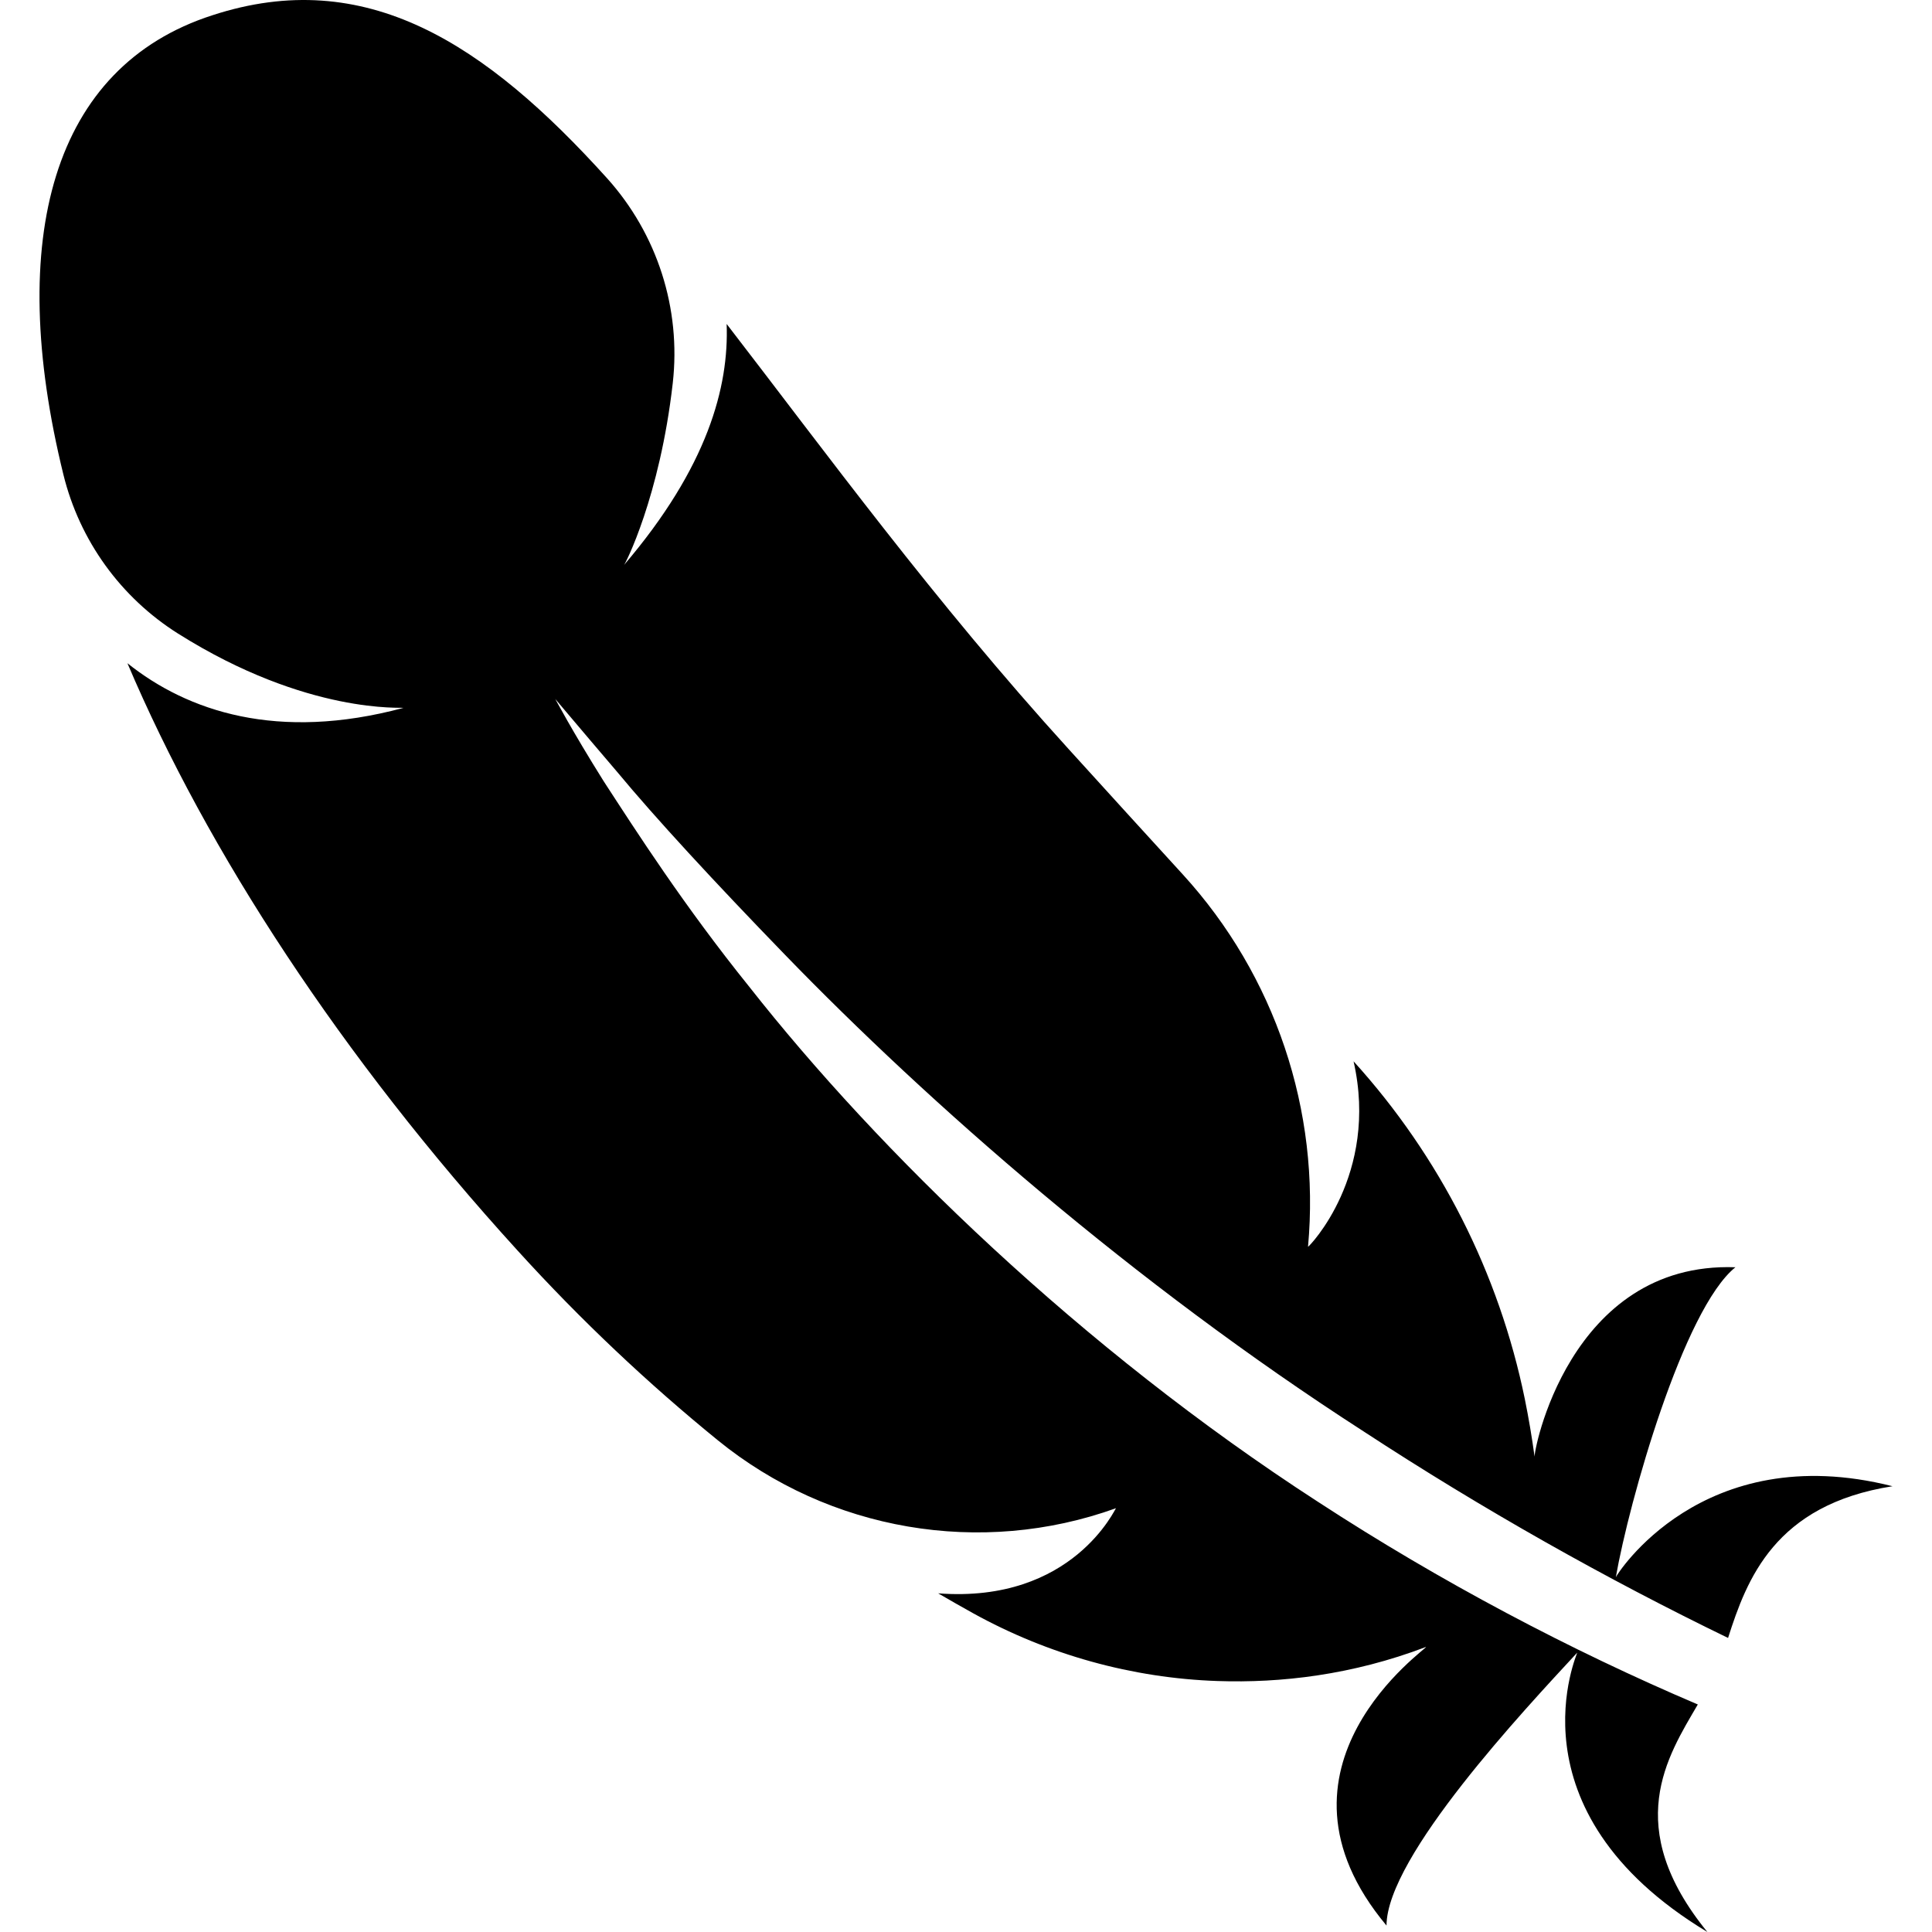
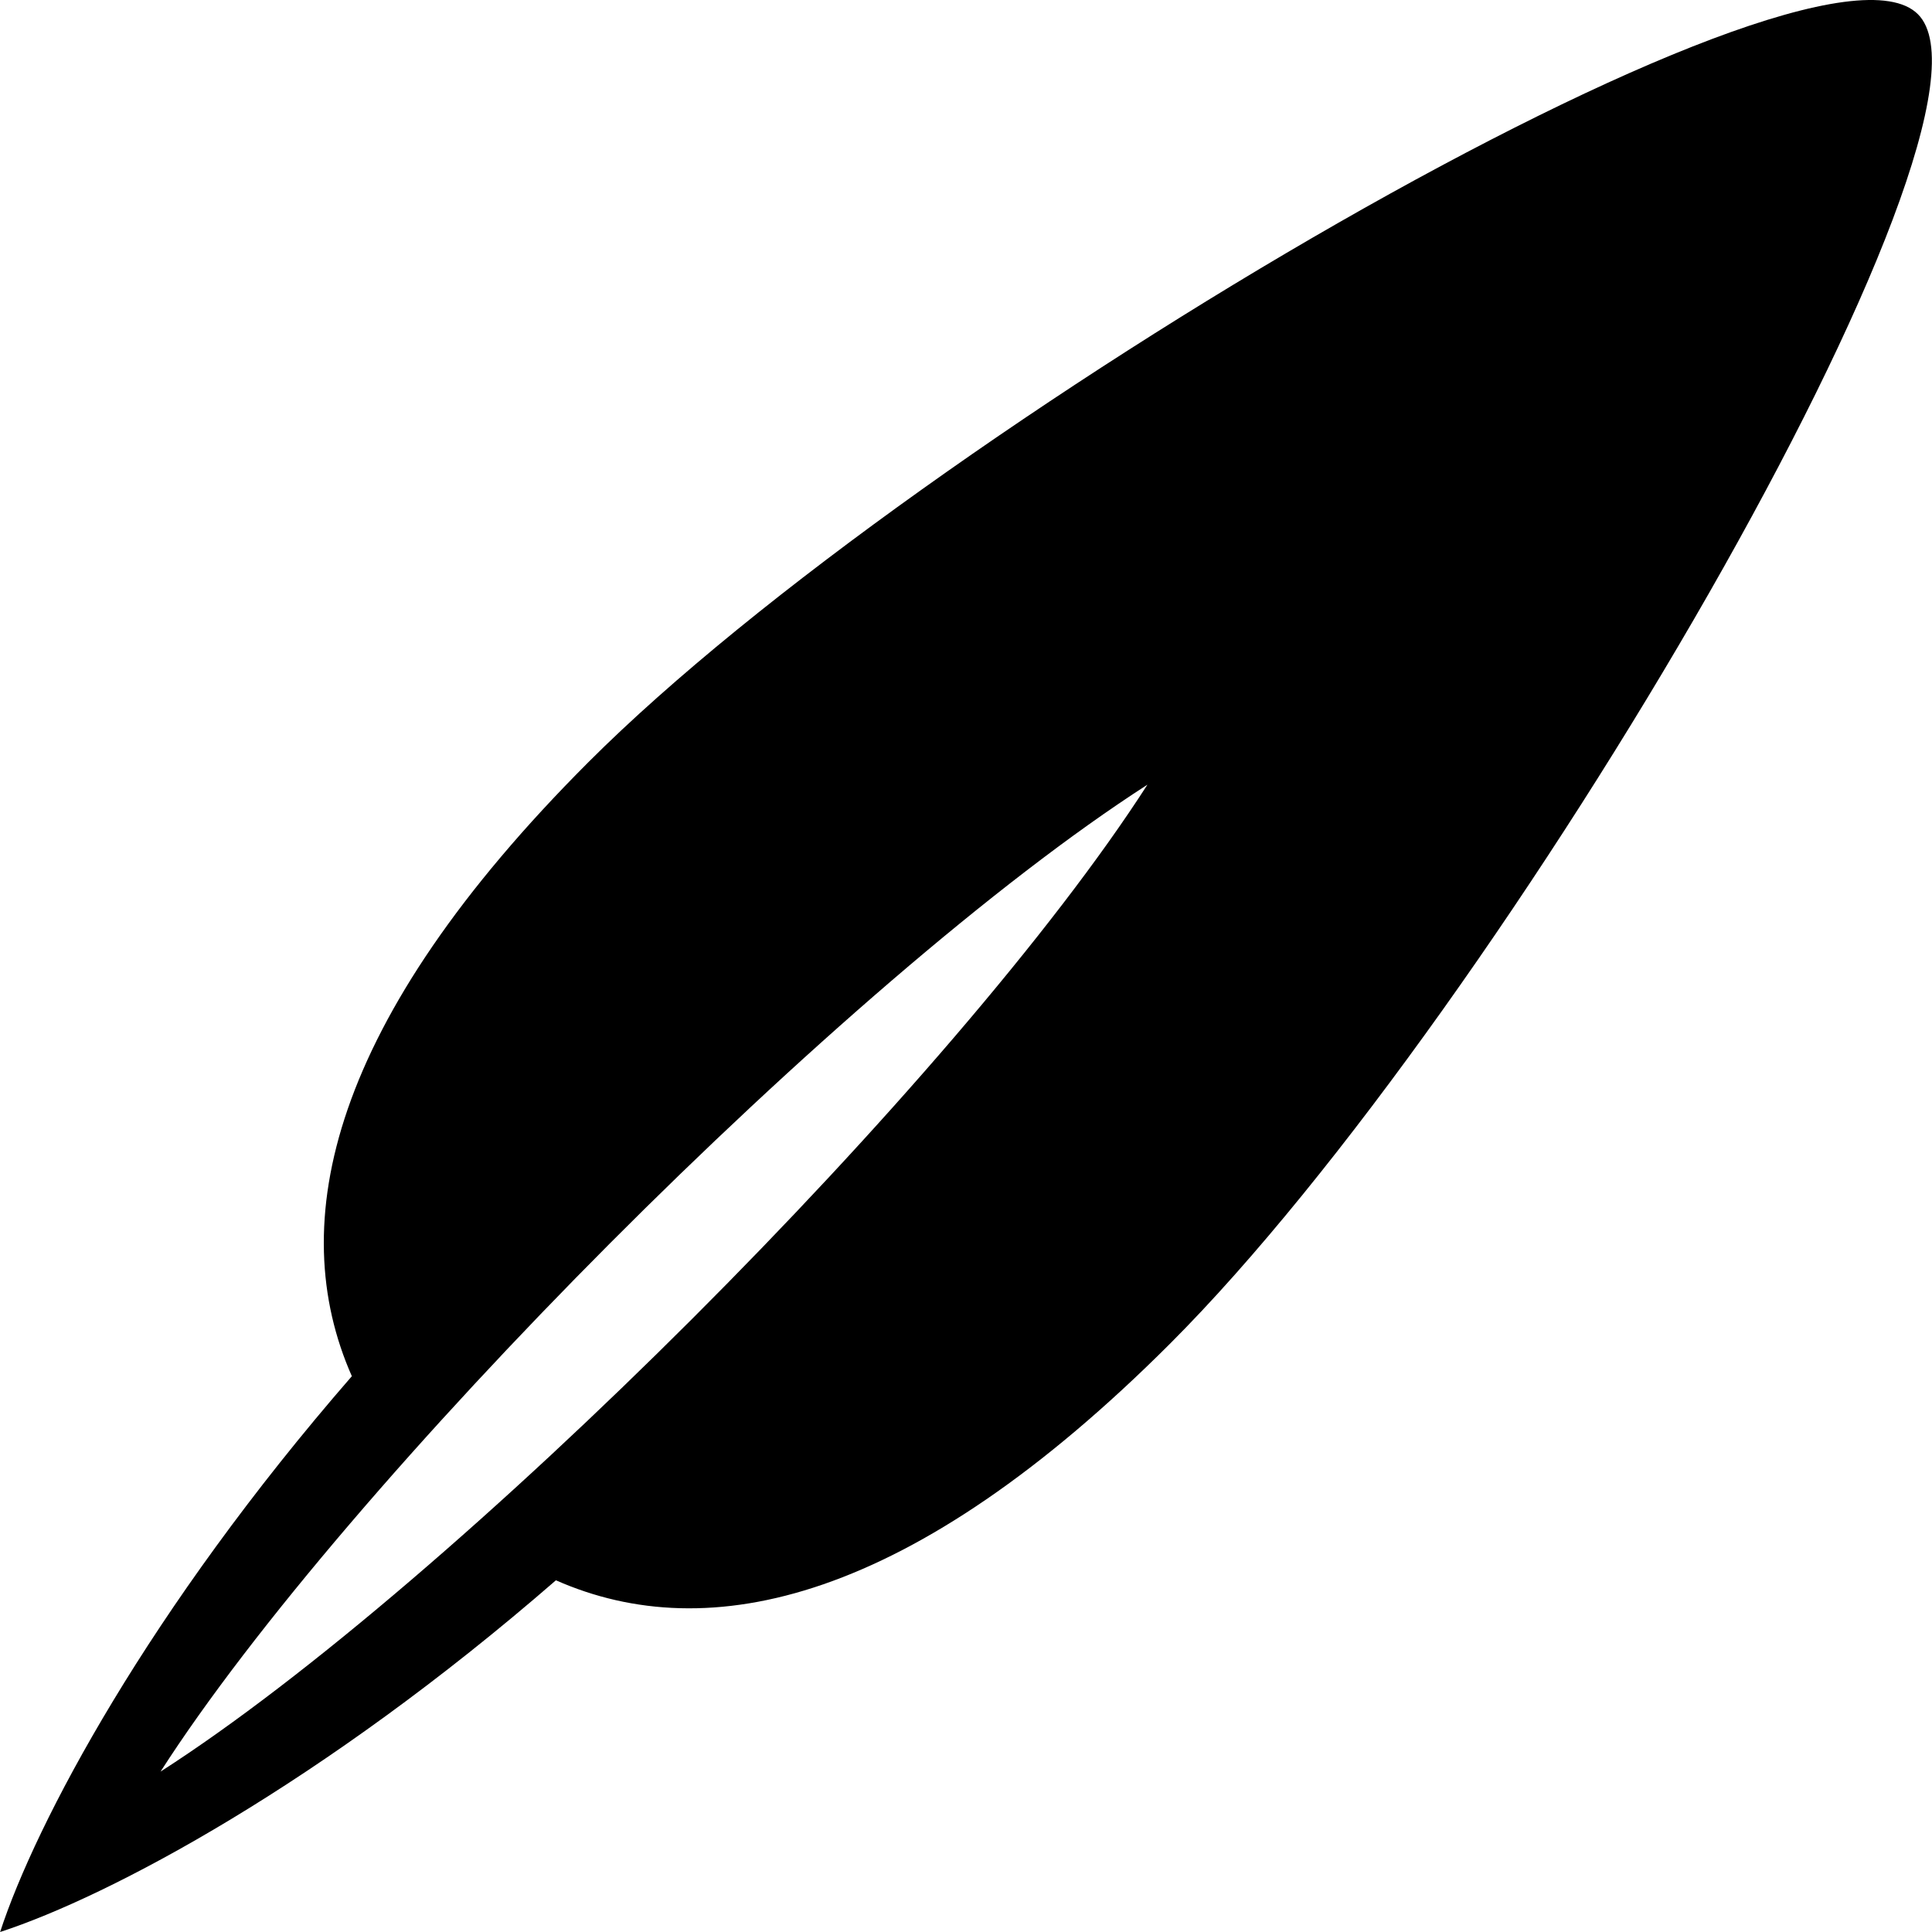
- <svg xmlns="http://www.w3.org/2000/svg" version="1.1" id="Capa_1" x="0px" y="0px" viewBox="0 0 484.42 484.42" style="enable-background:new 0 0 484.42 484.42;" xml:space="preserve">
-   <g>
-     <path d="M384.789,365.354c-0.692-5.075-1.52-9.932-2.466-14.578c-6.469-31.544-21.299-60.817-42.937-84.667   c6.452,28.411-11.2,46.561-11.419,46.502c3.125-34.128-8.259-68.021-31.366-93.324c-9.325-10.195-18.834-20.642-28.546-31.341   c-33.834-37.203-61.316-74.913-85.859-106.718c0.592,15.717-4.729,35.851-25.76,60.471c0.237-0.026,9.003-17.094,12.246-45.616   c2.129-18.706-3.885-37.421-16.485-51.407C121.675,10.859,91.693-8.744,53.231,3.833C13.2,16.736,1.308,59.69,15.901,119.013   c4.054,16.503,14.358,30.784,28.733,39.846c32.616,20.54,56.703,18.386,56.484,18.641c-31.535,8.461-54.102,0.835-69.169-11.208   c19.998,47.135,53.68,98.772,97.783,147.216c16.013,17.643,32.921,33.519,50.235,47.607c27.955,22.752,65.943,29.264,99.86,17.044   l0,0c-0.1-0.213-10.726,23.909-44.592,21.349c2.939,1.714,5.862,3.378,8.766,4.992c18.784,10.388,39.848,16.266,61.282,16.992   c15.811,0.541,33.749-1.494,52.262-8.546c0.726,0.152-43.224,30.032-9.899,69.854c0.052-17.348,34.745-54.289,47.803-68.41   c0.389-0.389-18.226,39.348,32.651,70.03c-21.536-26.408-10.051-43.968-2.399-57.049c-31.84-13.547-64.541-30.784-95.299-50.852   c-59.441-38.478-110.165-87.943-142.512-129.074c-16.435-20.405-28.225-38.807-36.518-51.551   c-8.091-12.914-12.128-20.65-12.146-20.633c0.017-0.017,5.608,6.68,15.456,18.208c9.662,11.648,24.322,27.533,42.228,46.012   c35.826,36.984,87.26,82.235,144.977,119.412c29.83,19.526,61.062,37.093,91.399,51.796c4.696-14.687,11.672-33.401,41.232-38.039   c-47.887-12.12-69.271,22.389-69.373,22.811c3.328-19.035,16.959-67.244,29.982-77.715   C393.235,316.244,384.3,364.856,384.789,365.354z" />
-   </g>
+ <svg xmlns="http://www.w3.org/2000/svg" version="1.1" id="Capa_1" x="0px" y="0px" viewBox="0 0 478.555 478.555" style="enable-background:new 0 0 478.555 478.555;" xml:space="preserve">
+   <path d="M475.07,3.521c-26.489-26.499-246.641,102.584-329.284,185.228c-64.129,64.139-75.363,114.274-58.633,152.134  C36.782,398.821,8.845,451.553,0.027,478.555c27.186-8.863,79.818-36.835,137.674-87.117c37.86,16.721,88.003,5.498,152.141-58.633  C372.478,250.153,501.285,29.719,475.07,3.521z M39.771,438.82c45.433-70.843,169.743-196.406,244.445-244.454  C237.138,267.633,112.042,392.481,39.771,438.82z" />
  <g>
</g>
  <g>
</g>
  <g>
</g>
  <g>
</g>
  <g>
</g>
  <g>
</g>
  <g>
</g>
  <g>
</g>
  <g>
</g>
  <g>
</g>
  <g>
</g>
  <g>
</g>
  <g>
</g>
  <g>
</g>
  <g>
</g>
</svg>
